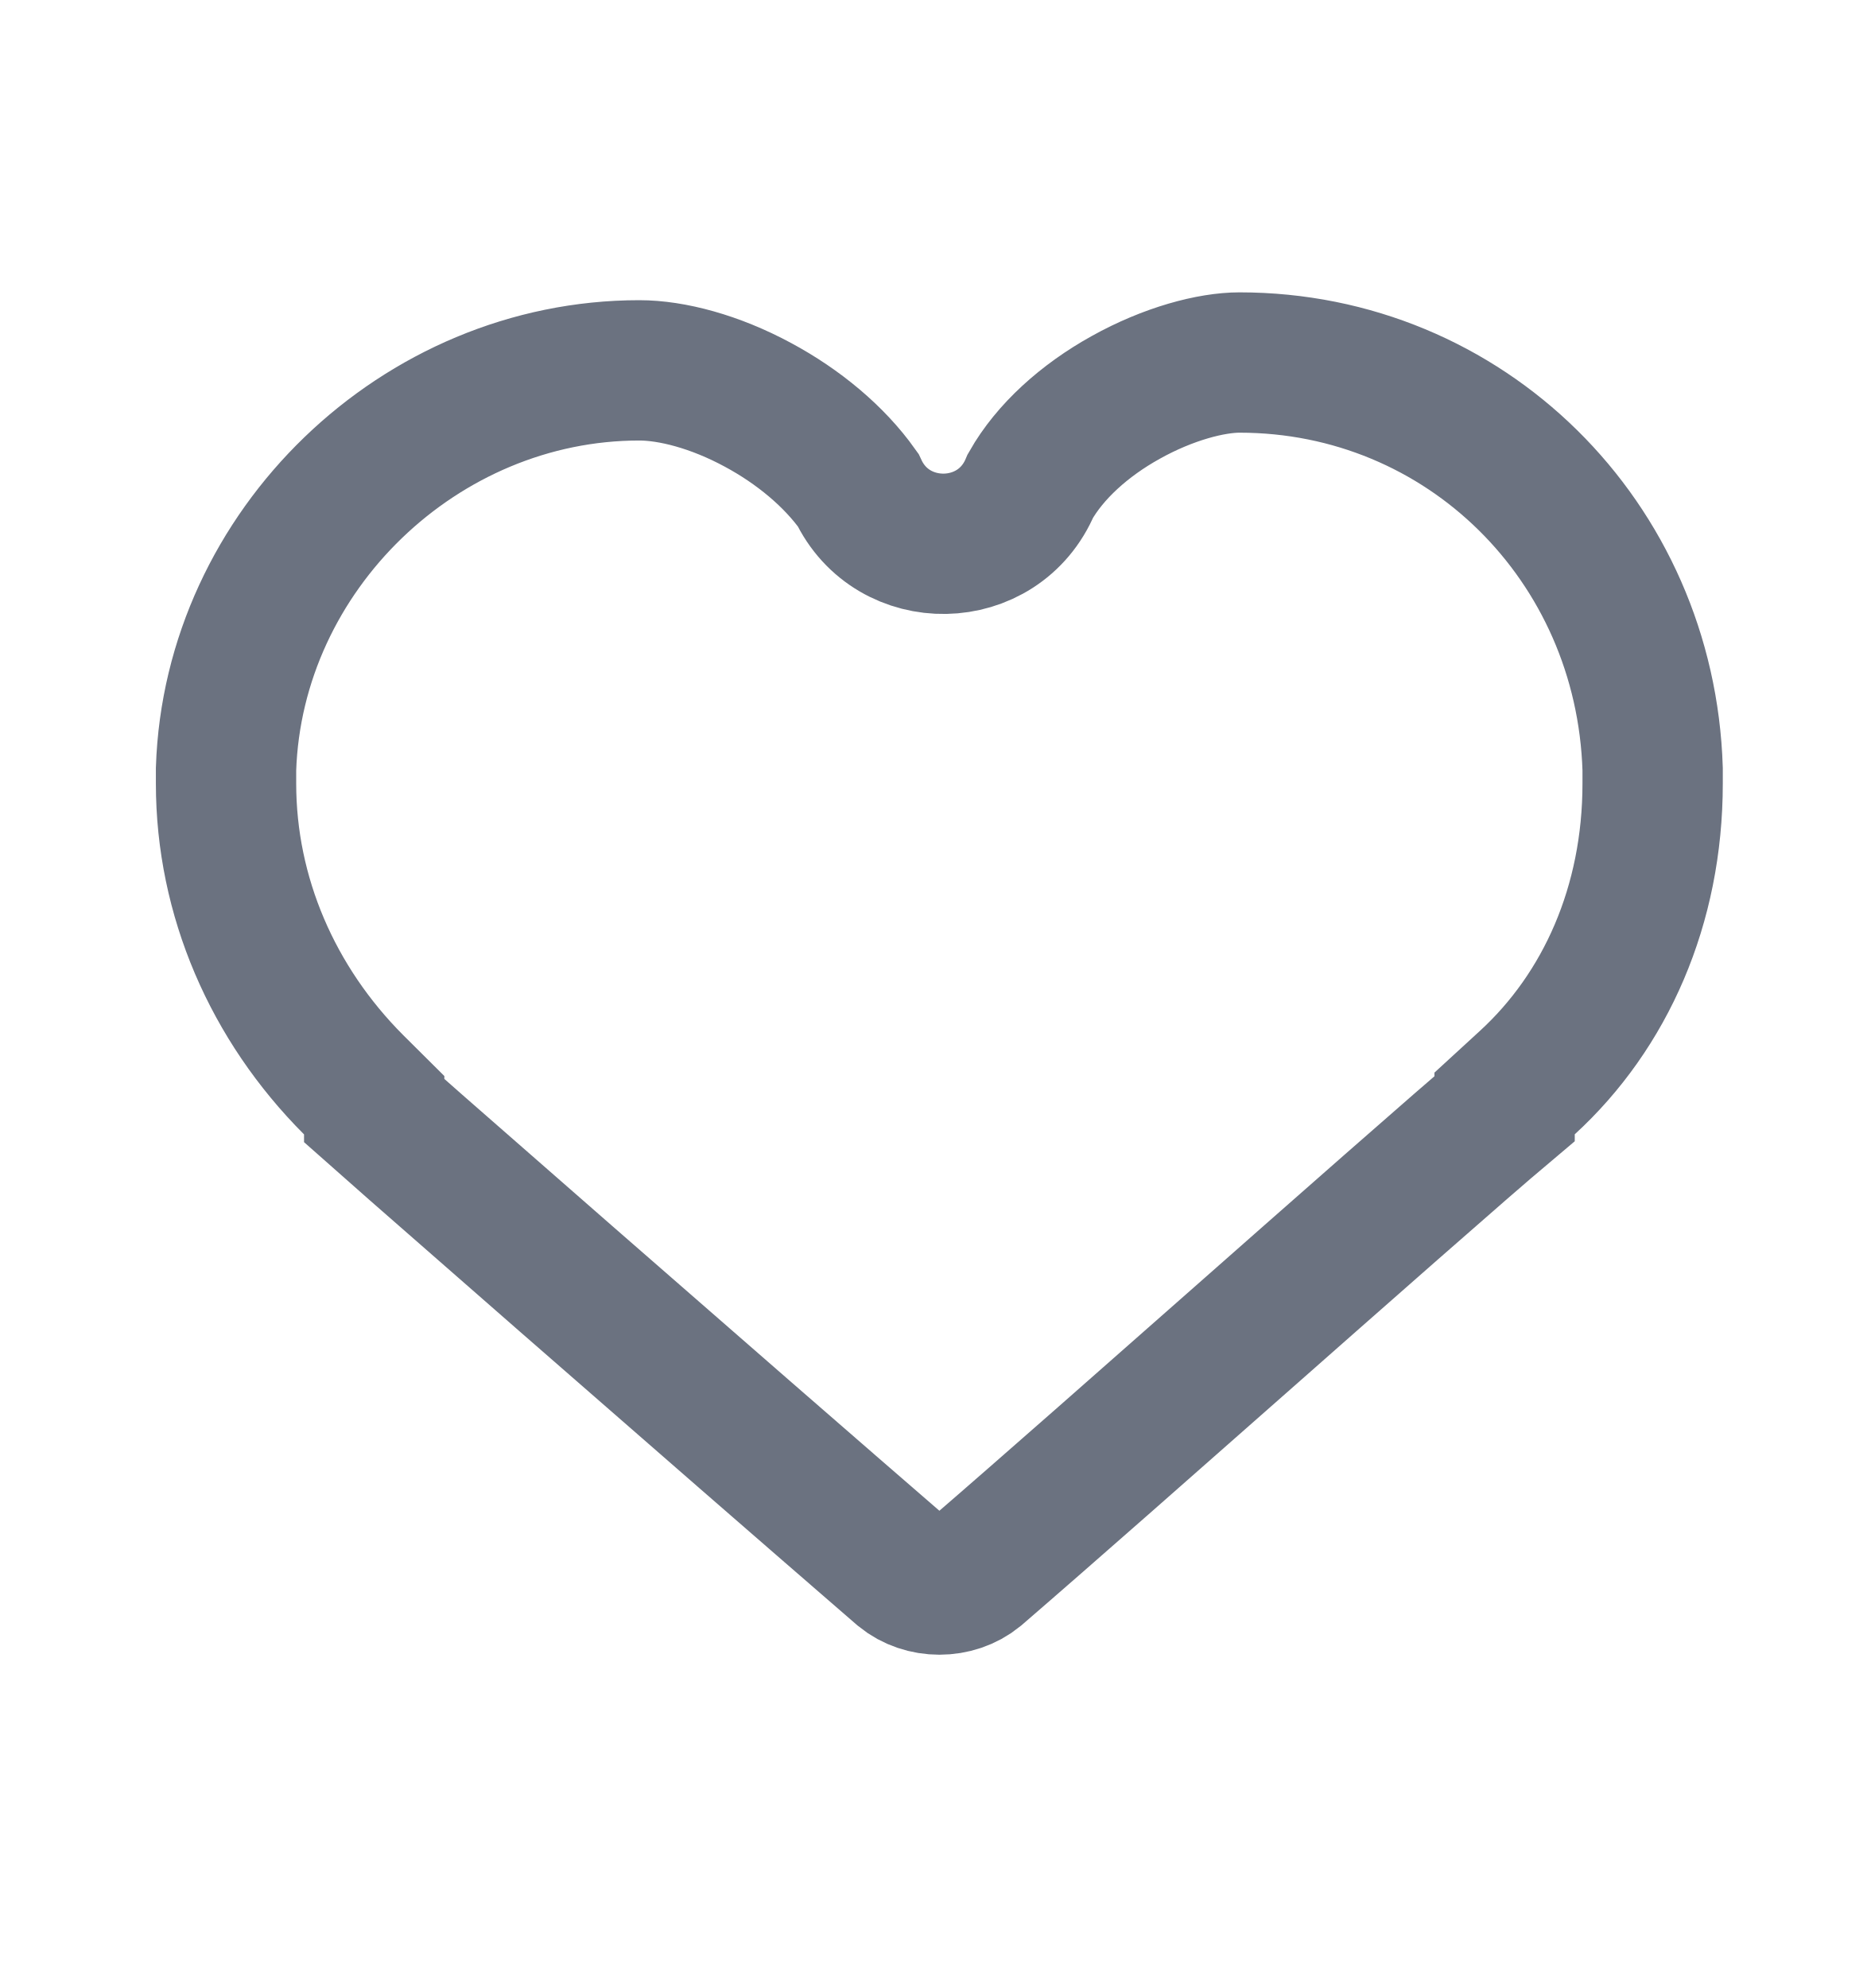
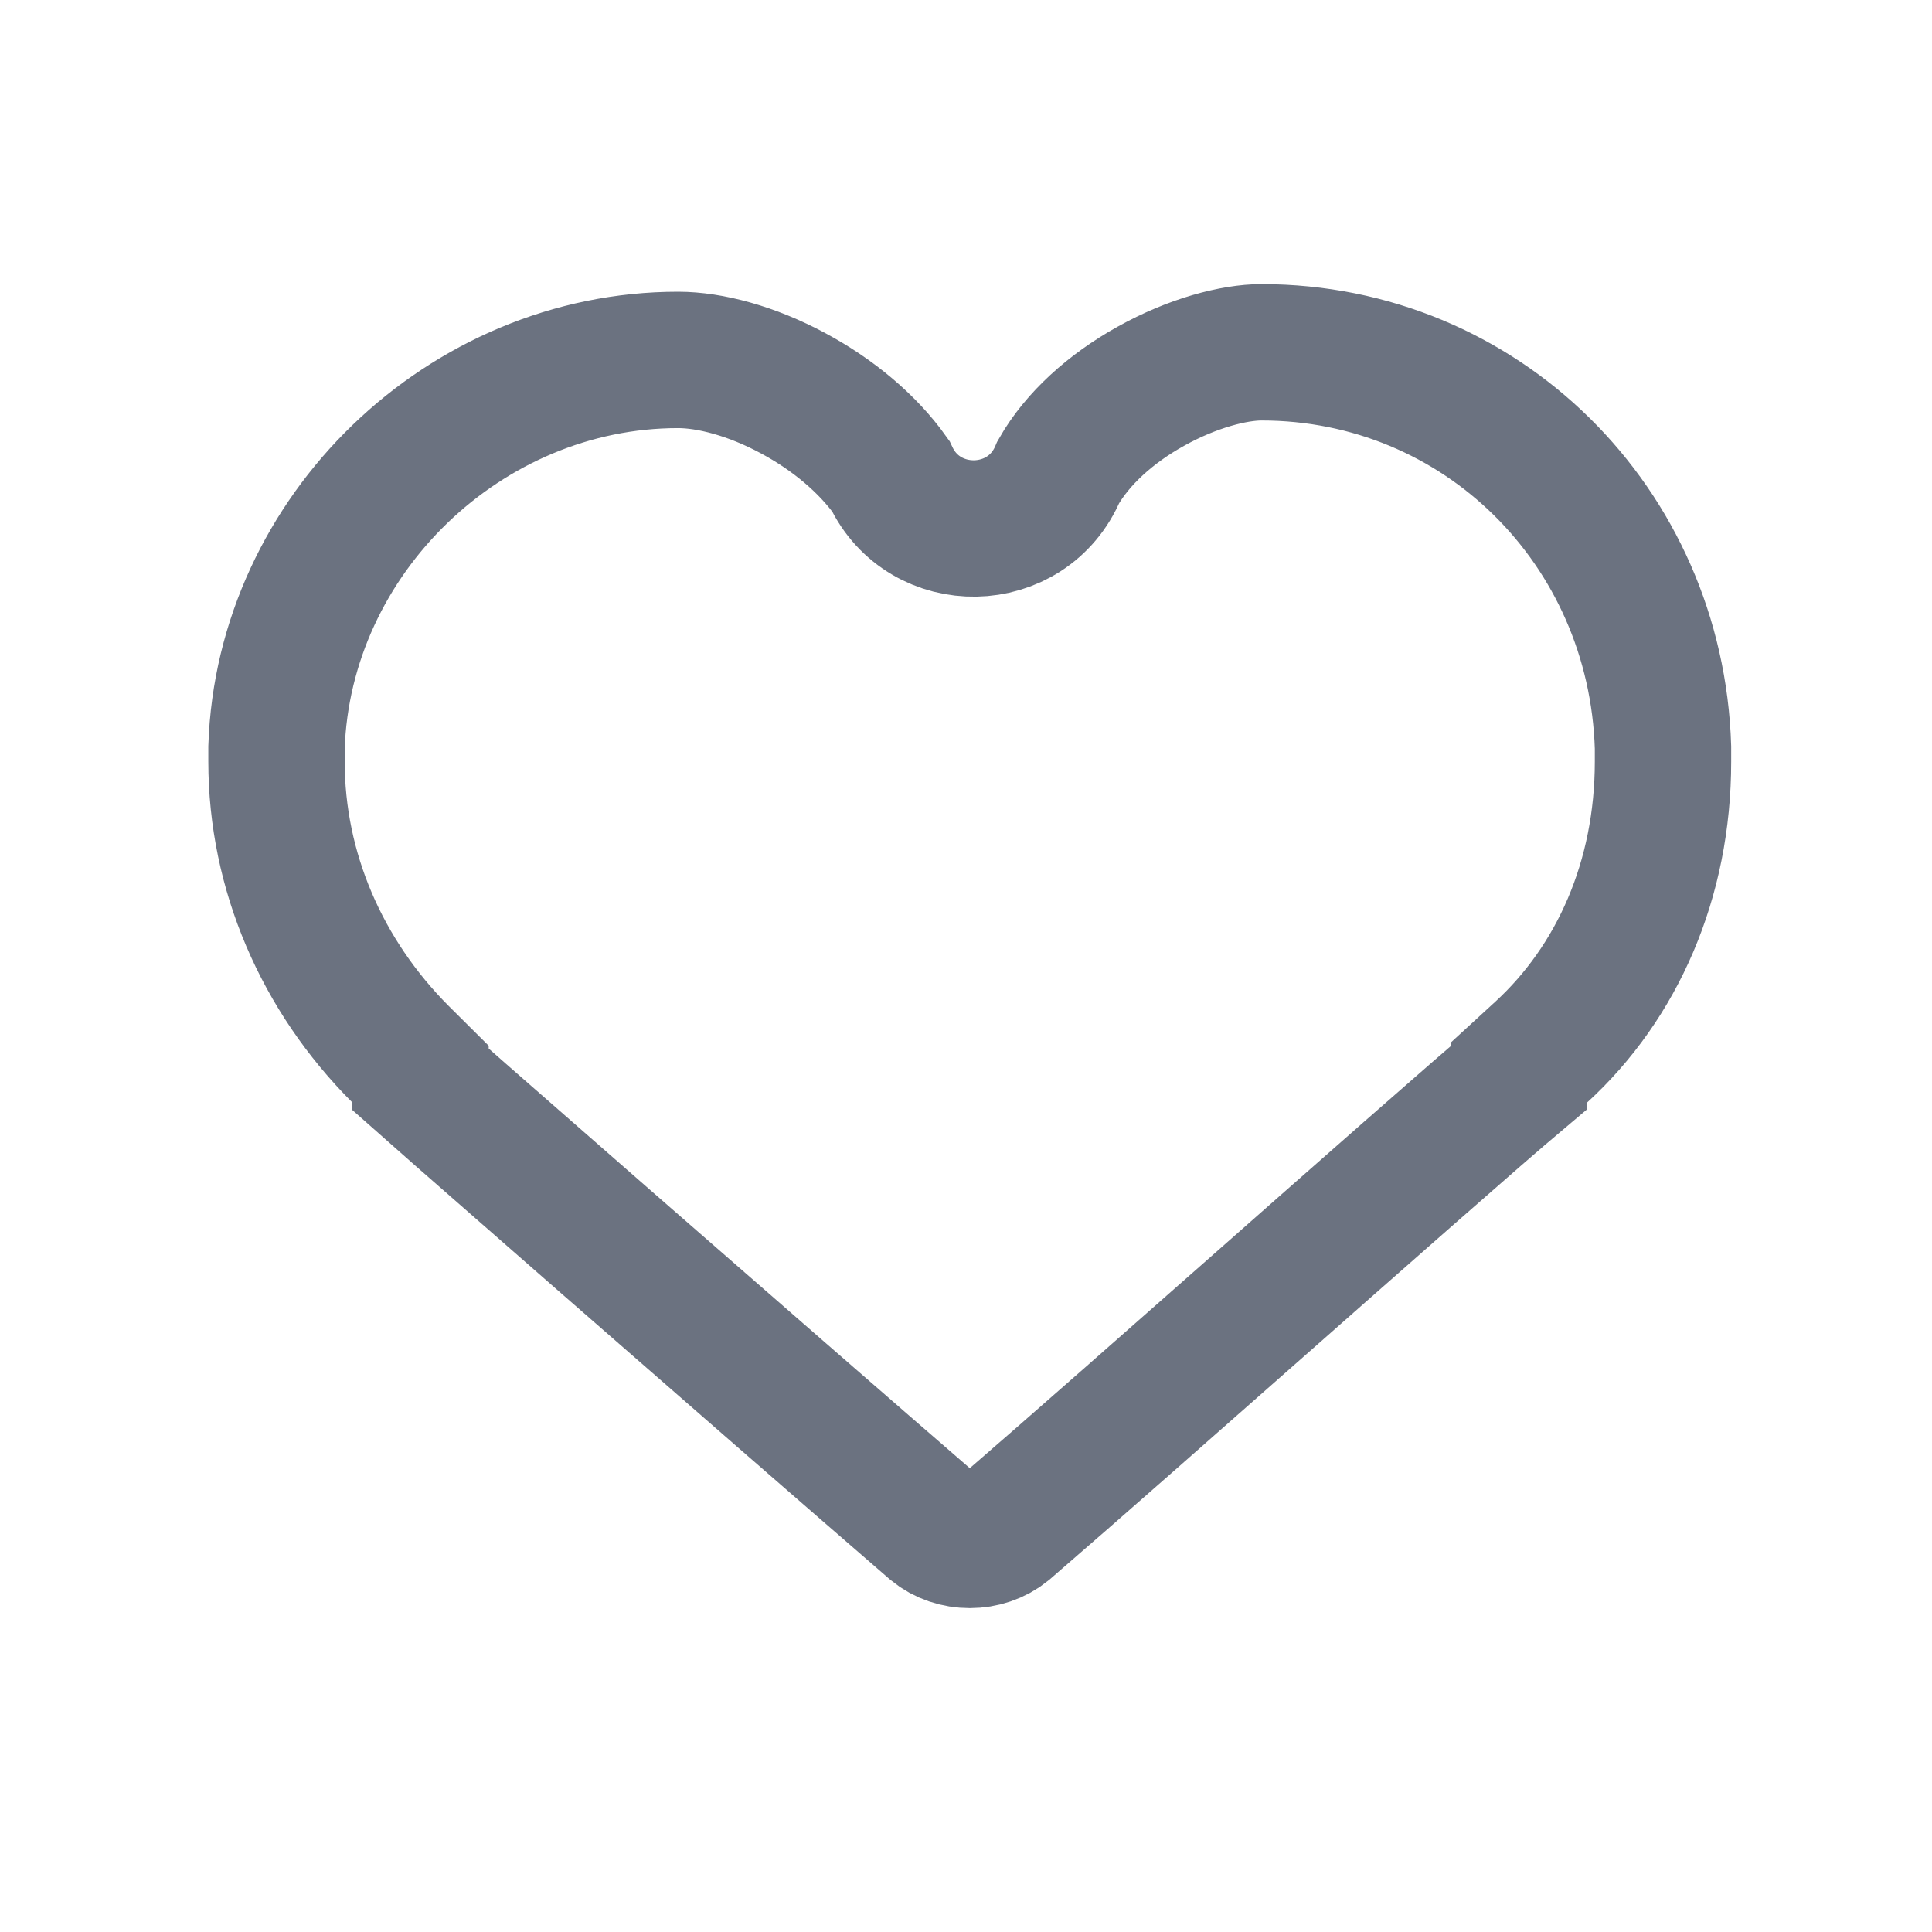
- <svg xmlns="http://www.w3.org/2000/svg" width="16" height="17" viewBox="0 0 16 17" fill="none">
+ <svg xmlns="http://www.w3.org/2000/svg" width="16" height="16" viewBox="0 0 16 17" fill="none">
  <path d="M3.557 9.812C3.408 9.68 3.288 9.575 3.2 9.497V9.451L3.024 9.276C2.331 8.582 1.933 7.665 1.933 6.7V6.576C1.995 4.706 3.592 3.167 5.467 3.167C5.745 3.167 6.114 3.263 6.482 3.462C6.83 3.649 7.135 3.904 7.337 4.188C7.631 4.815 8.539 4.804 8.812 4.155C8.979 3.861 9.273 3.595 9.626 3.399C9.993 3.194 10.36 3.1 10.6 3.1C12.53 3.1 14.072 4.627 14.133 6.576V6.7C14.133 7.742 13.73 8.645 13.061 9.258L12.867 9.436V9.48C12.766 9.565 12.635 9.678 12.483 9.81C12.146 10.103 11.695 10.5 11.203 10.933C11.046 11.072 10.884 11.215 10.72 11.359C9.864 12.114 8.96 12.912 8.346 13.442C8.17 13.586 7.897 13.586 7.721 13.442C6.989 12.809 5.826 11.796 4.837 10.932C4.341 10.498 3.889 10.103 3.557 9.812Z" stroke="#6B7280" stroke-width="1.2" />
</svg>
